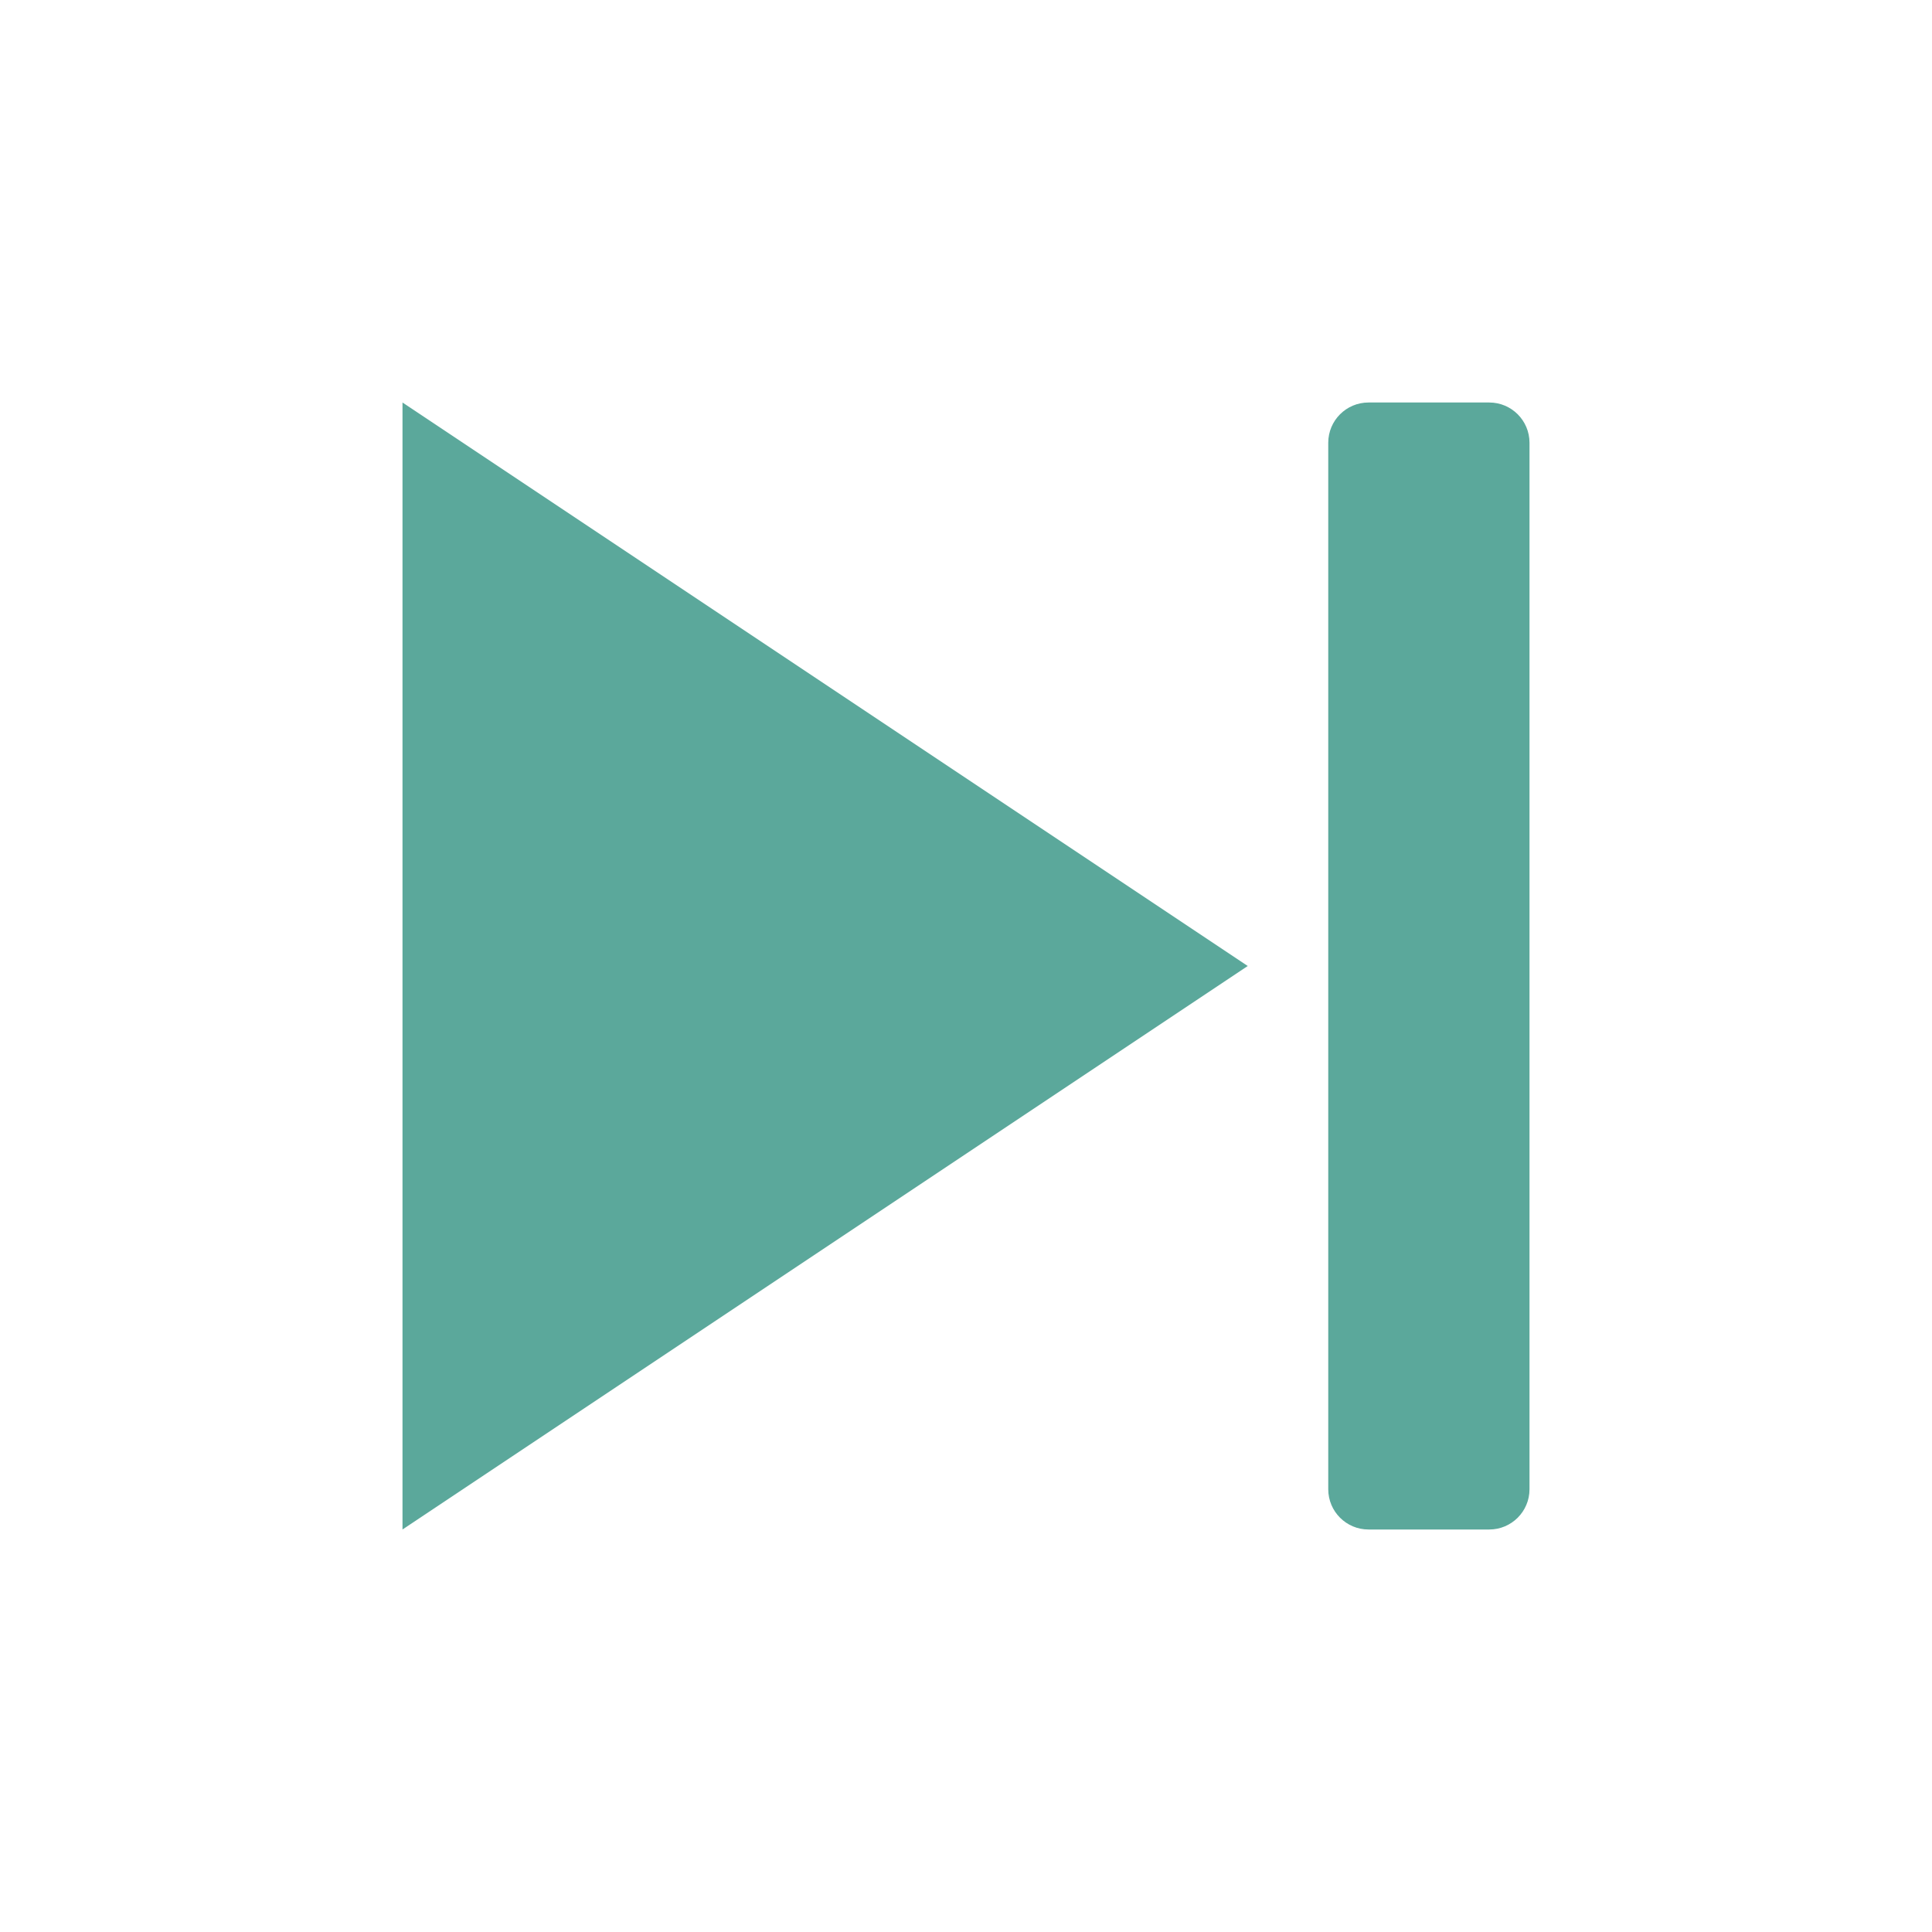
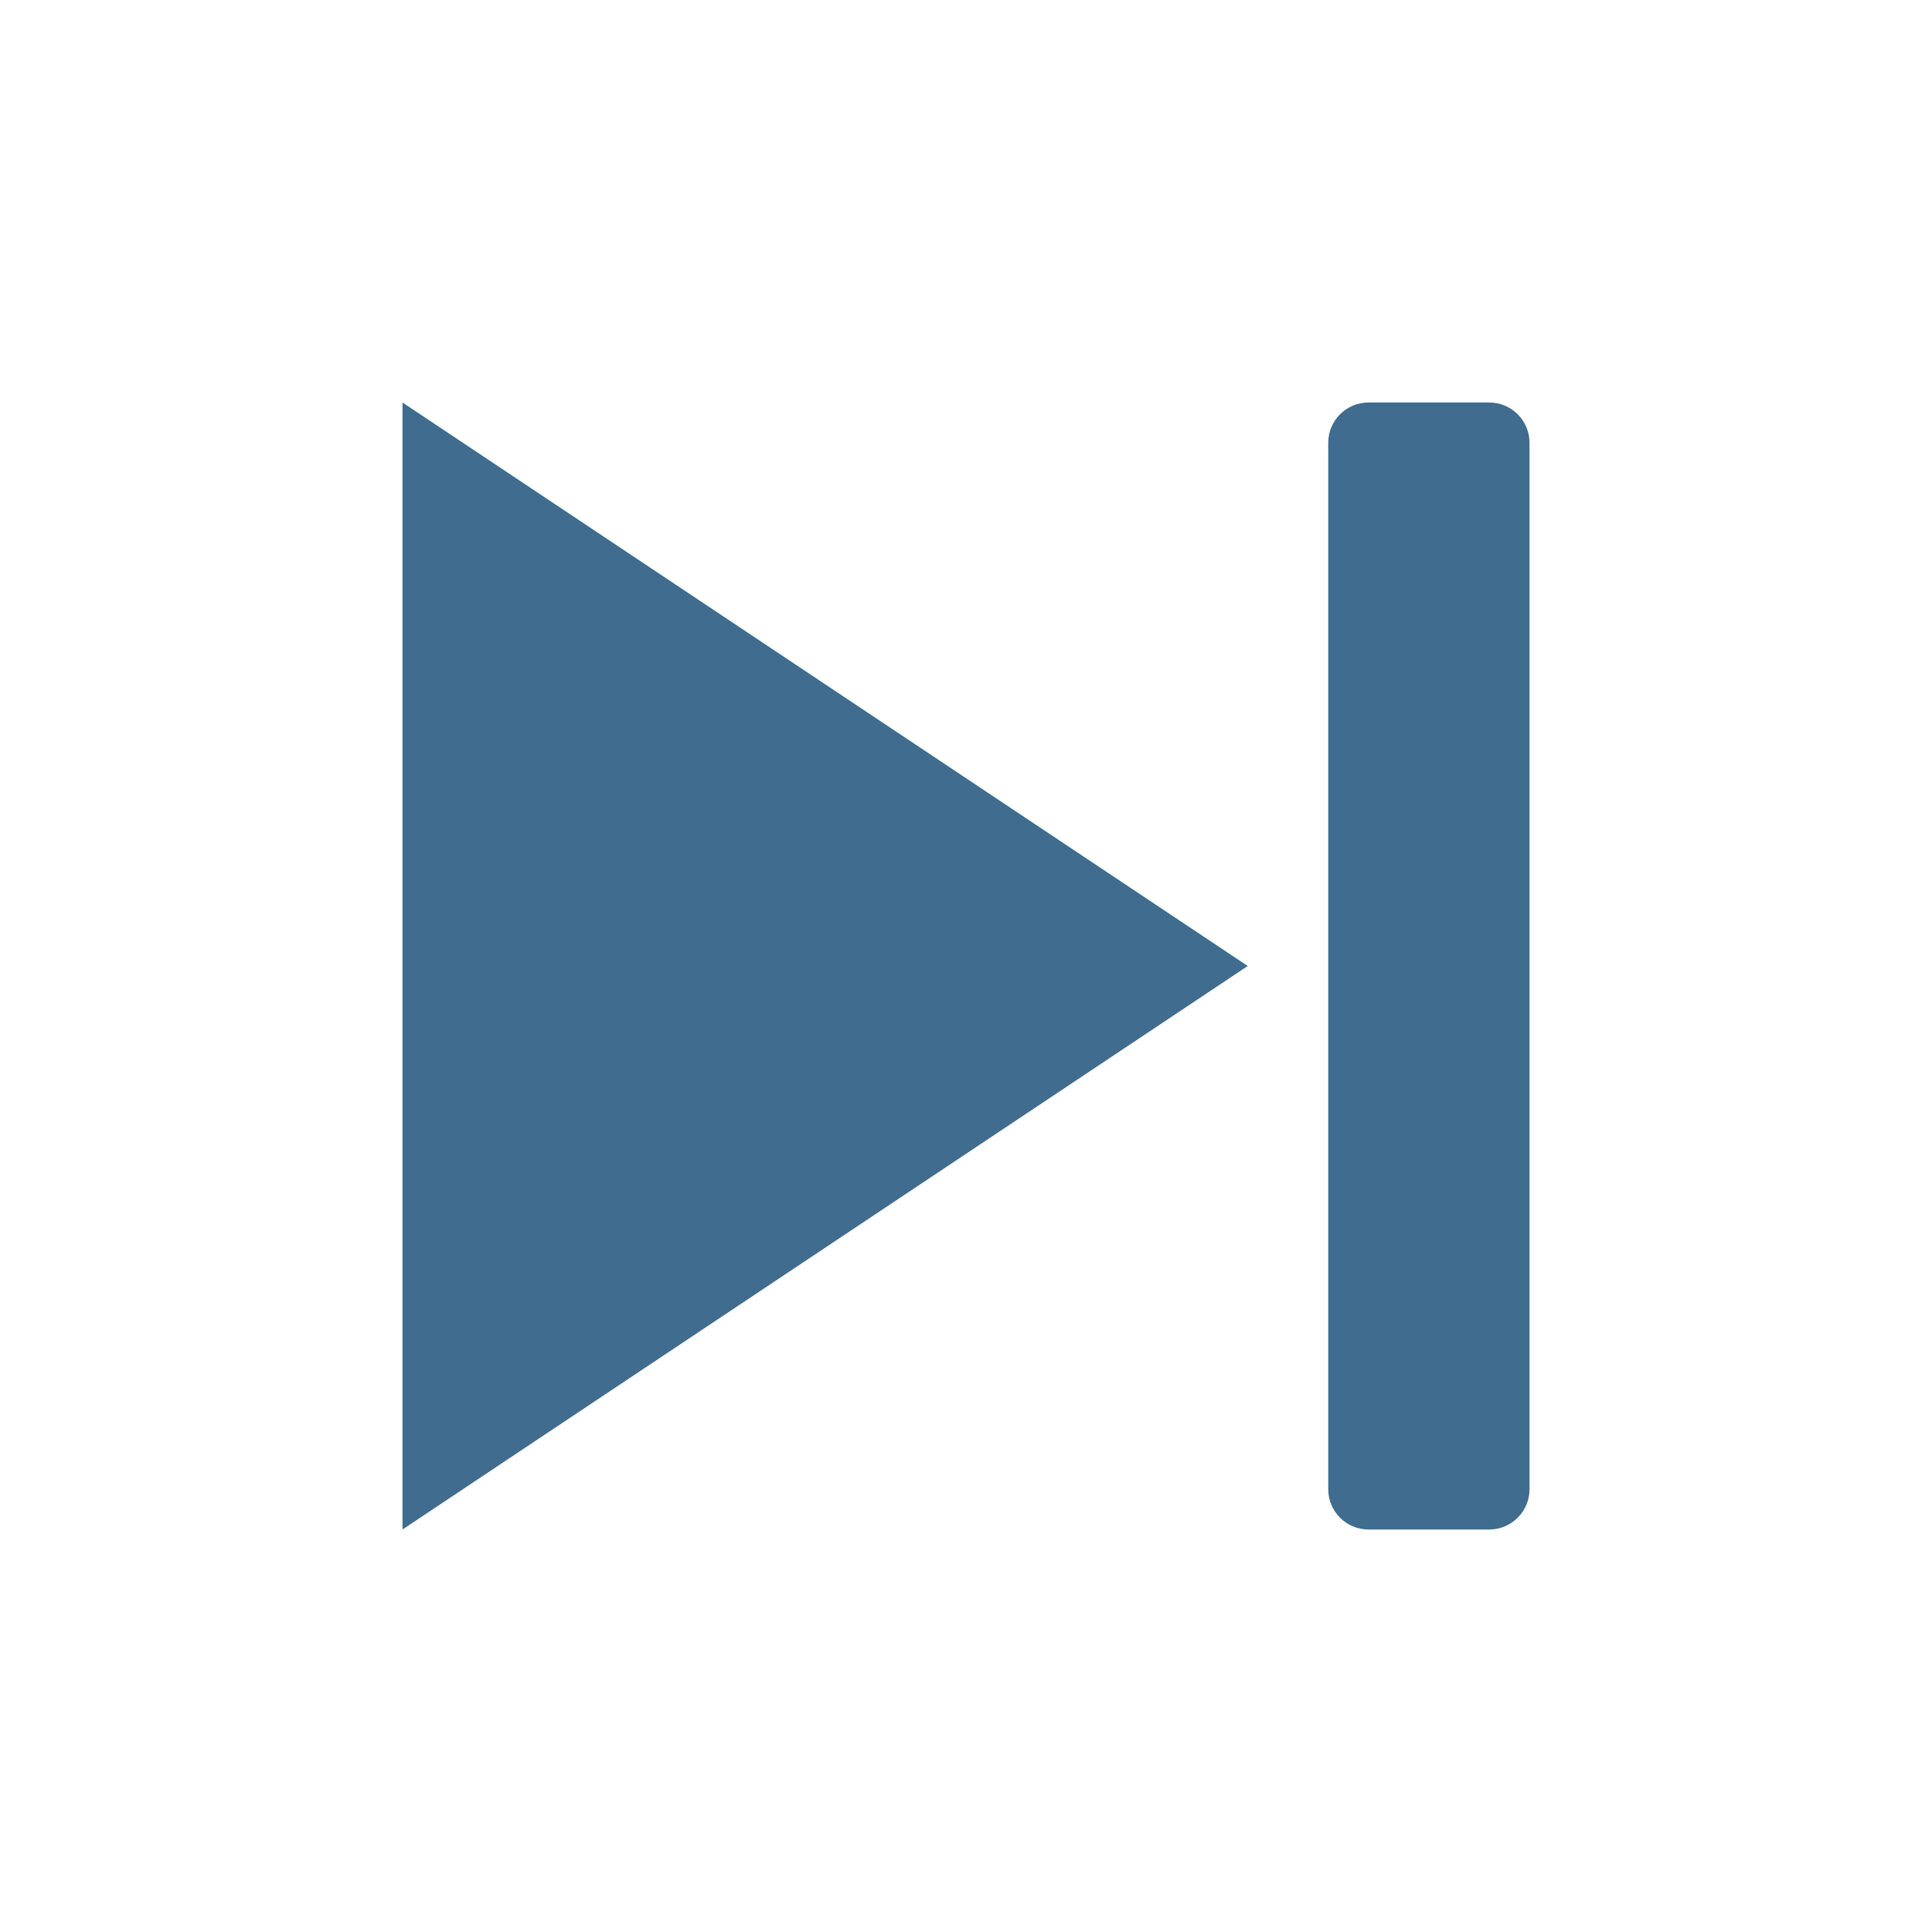
<svg xmlns="http://www.w3.org/2000/svg" viewBox="0 0 24 24" width="24" height="24">
-   <rect x="16.5" y="5" width="2.5" height="14" rx="0.5" fill="#5BA89B" />
-   <path d="M 5 5 L 15.5 12 L 5 19 Z" fill="#5BA89B" />
+   <rect x="16.5" y="5" width="2.5" height="14" rx="0.5" fill="#3F6C8F" />
+   <path d="M 5 5 L 15.5 12 L 5 19 Z" fill="#3F6C8F" />
</svg>
